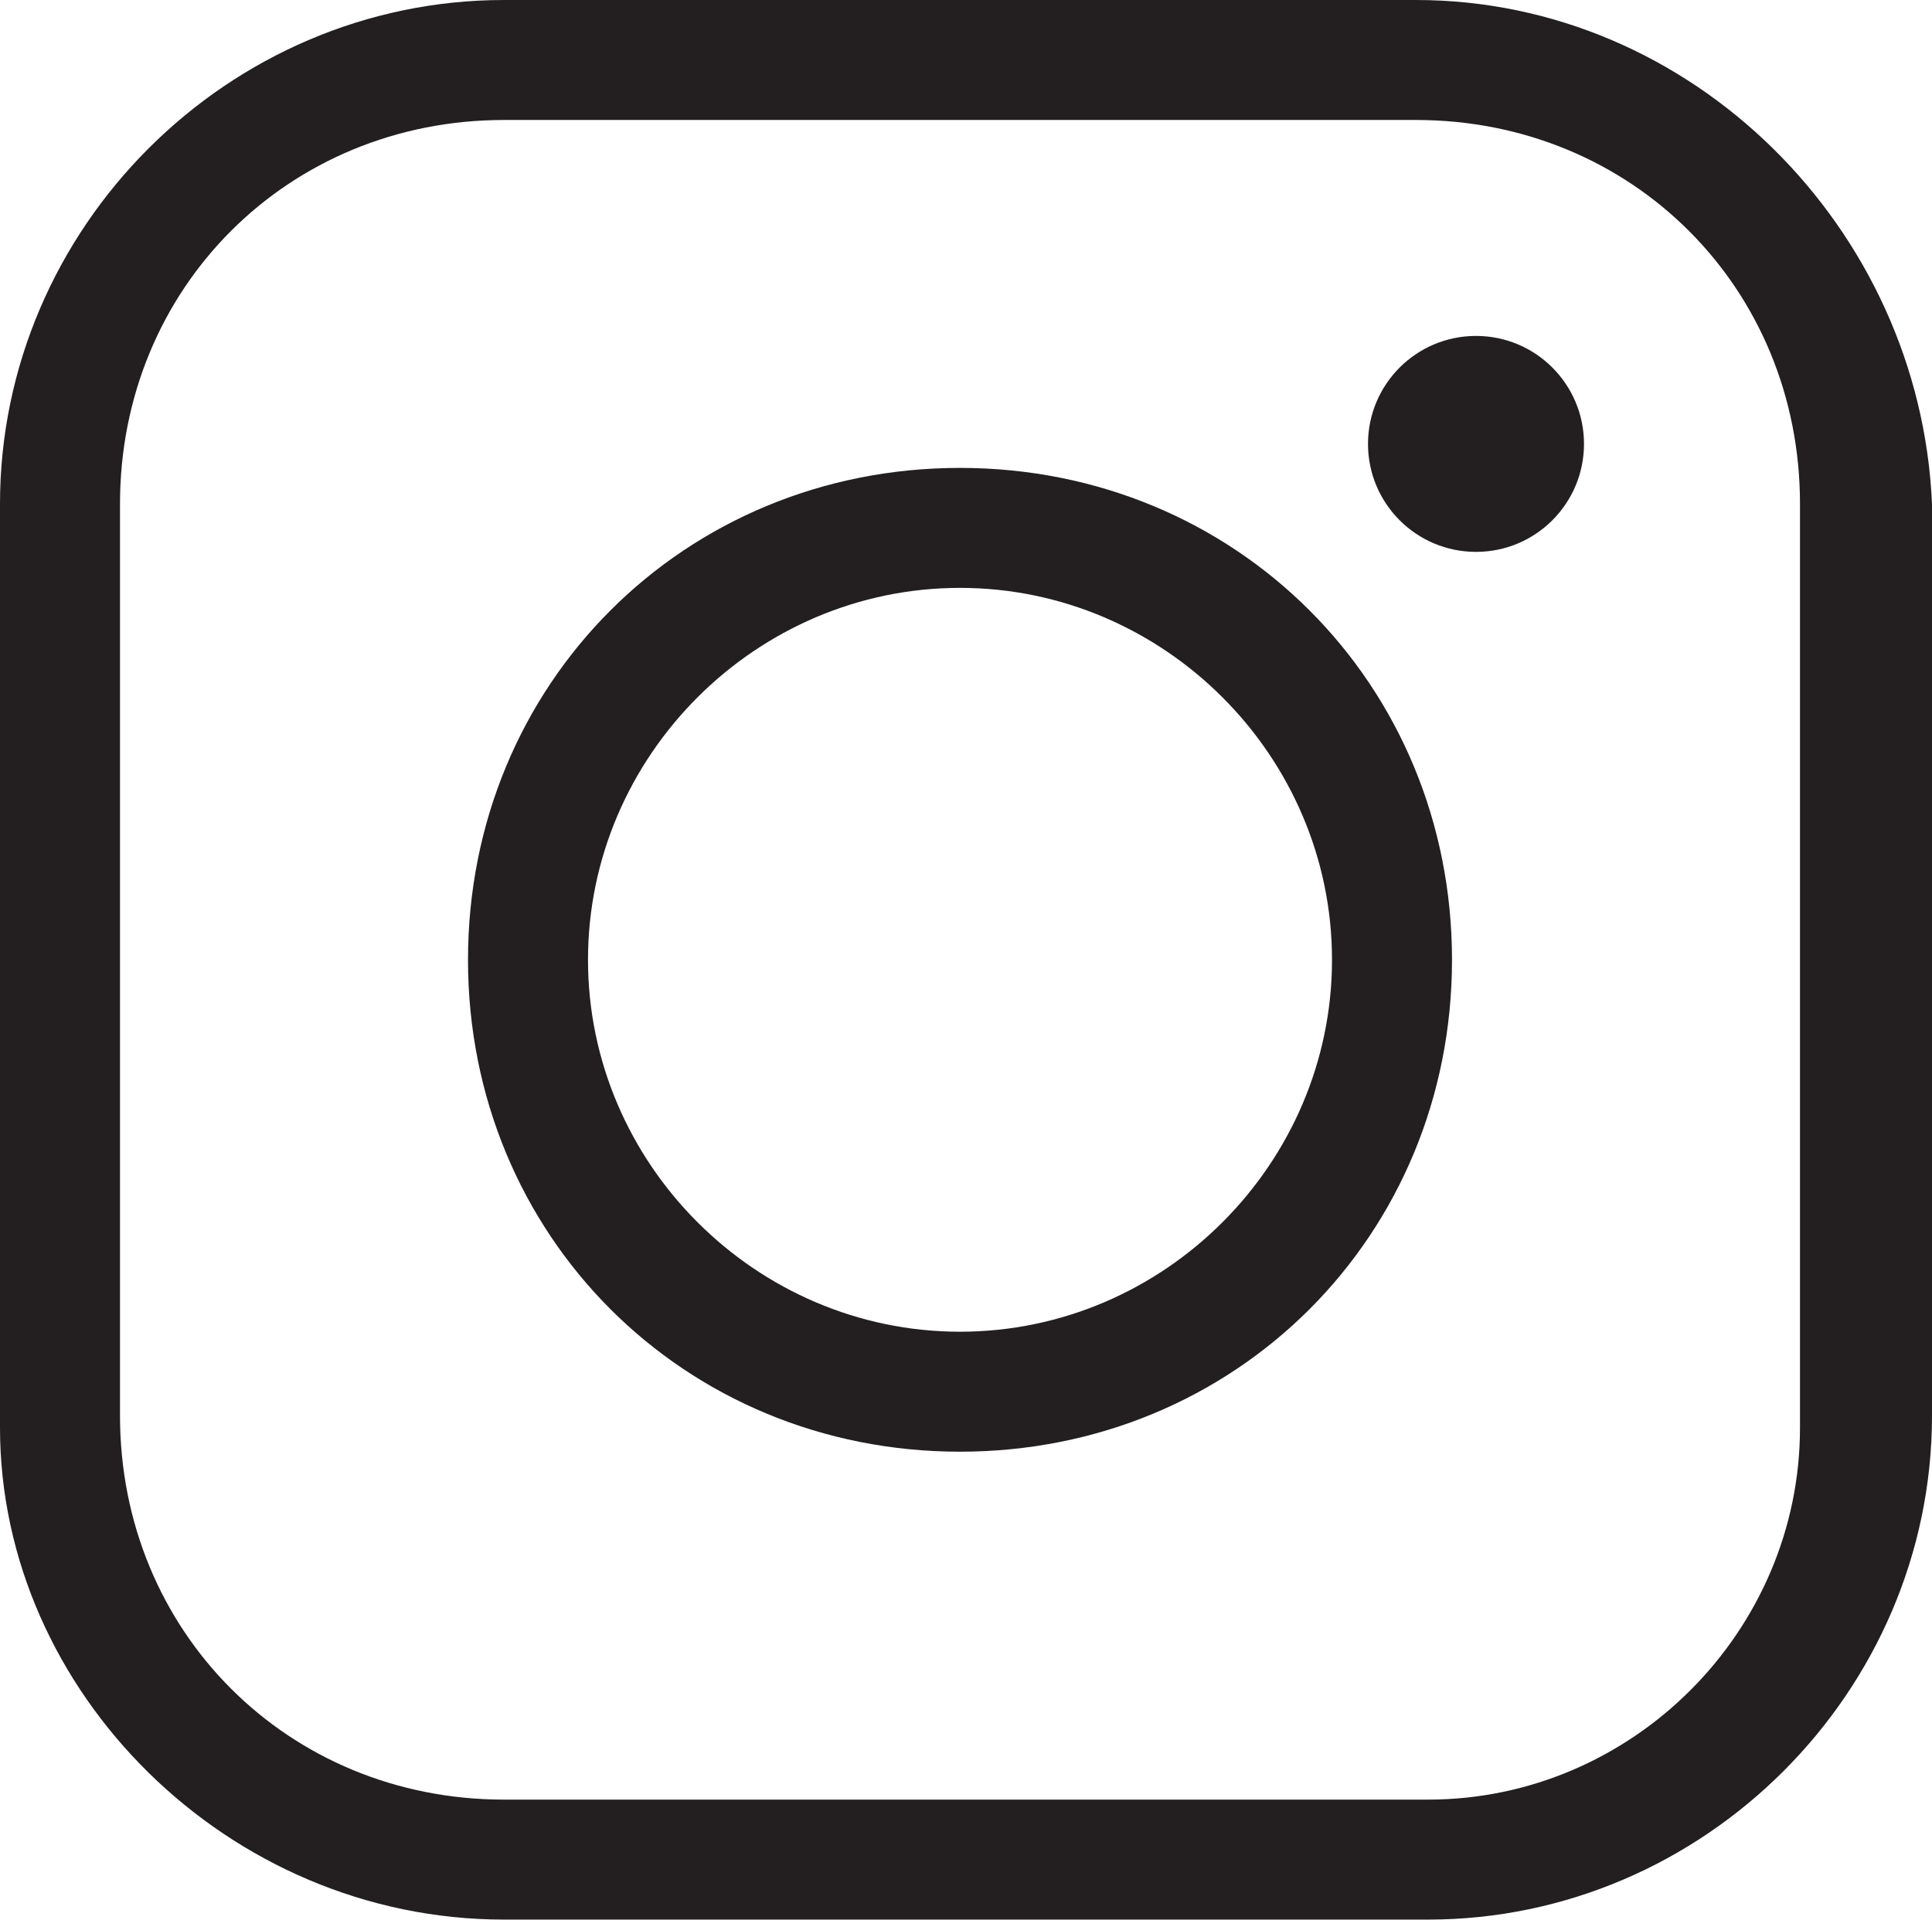
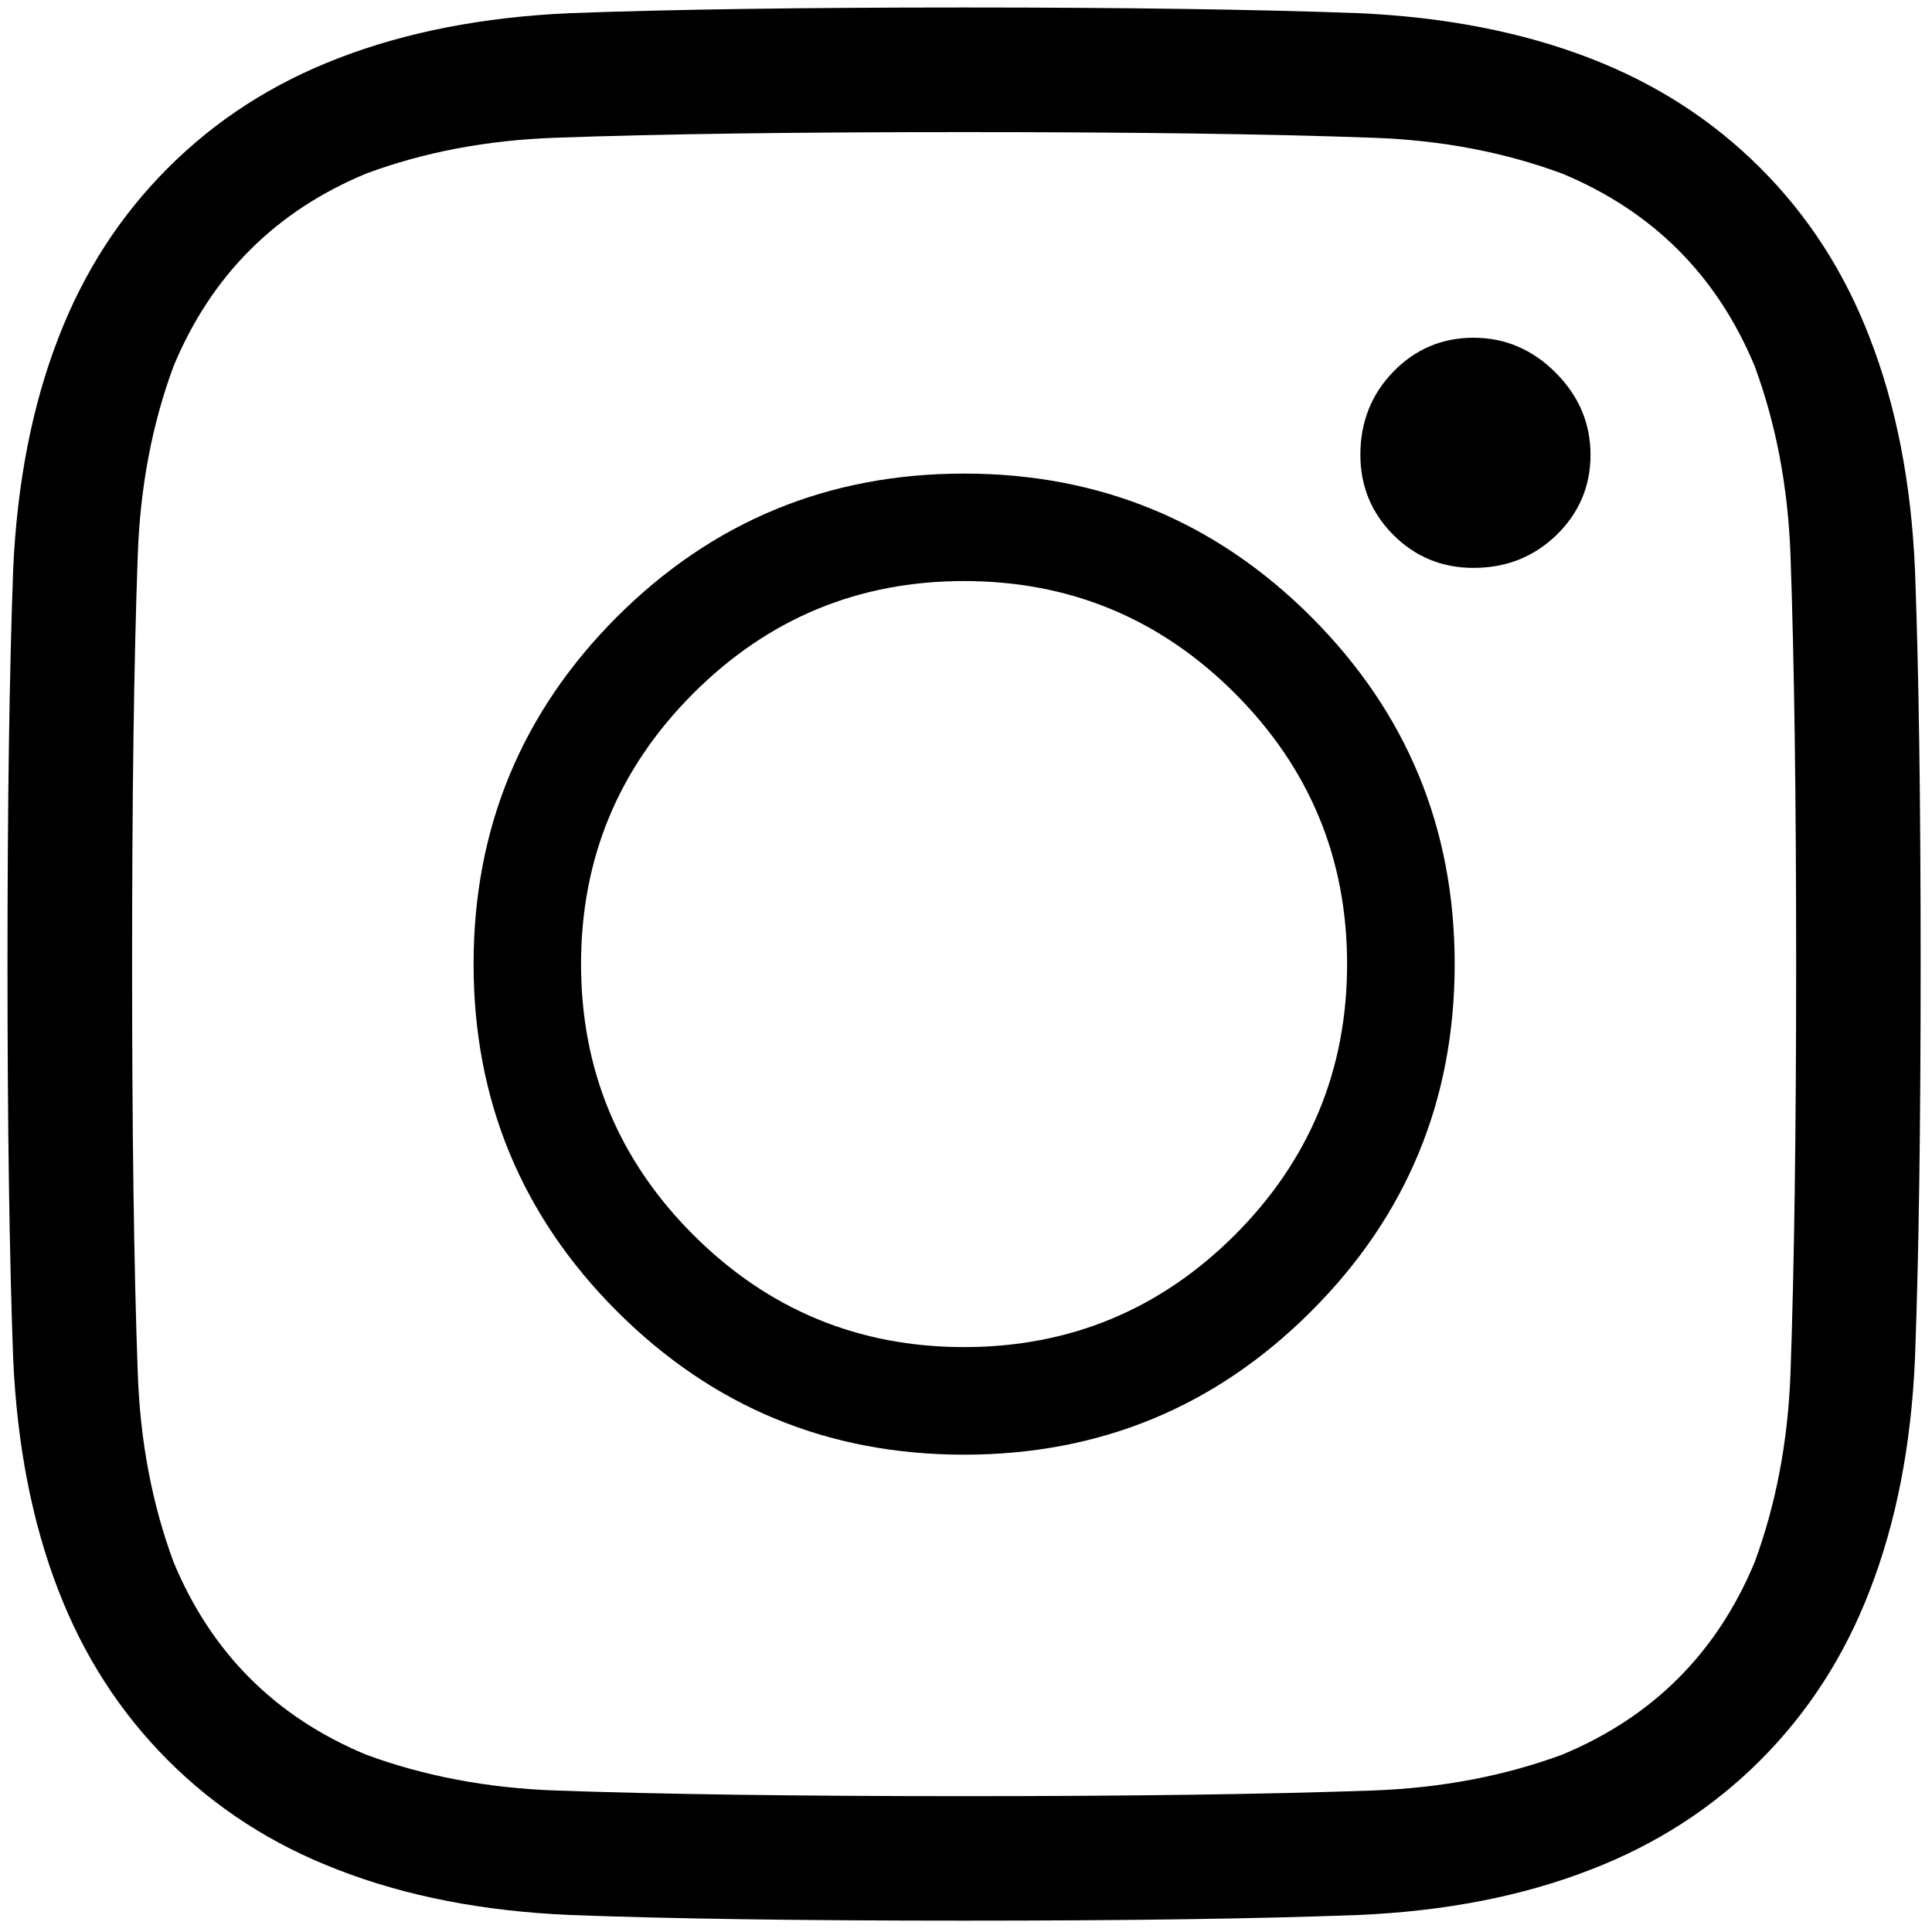
- <svg xmlns="http://www.w3.org/2000/svg" version="1.1" id="Layer_1" x="0px" y="0px" viewBox="0 0 16.1 16" style="enable-background:new 0 0 16.1 16;" xml:space="preserve">
-   <style type="text/css">
-   .st0{fill:#231F20;}
- </style>
-   <path class="st0" d="M11.8,1C13.6,1,15,2.4,15,4.2v7.7c0,1.7-1.4,3.1-3.1,3.1H4.2C2.4,15,1,13.6,1,11.8V4.2C1,2.4,2.4,1,4.2,1H11.8   M11.8,0H4.2C1.9,0,0,1.9,0,4.2v7.7C0,14.1,1.9,16,4.2,16h7.7c2.3,0,4.2-1.9,4.2-4.2V4.2C16,1.9,14.1,0,11.8,0z" />
-   <path class="st0" d="M8,4.9c1.7,0,3.1,1.4,3.1,3.1S9.7,11.1,8,11.1S4.9,9.7,4.9,8S6.3,4.9,8,4.9 M8,3.9C5.7,3.9,3.9,5.7,3.9,8   s1.8,4.1,4.1,4.1s4.1-1.8,4.1-4.1S10.3,3.9,8,3.9z" />
-   <circle class="st0" cx="12.3" cy="3.7" r="0.9" />
+ <svg xmlns="http://www.w3.org/2000/svg" viewBox="0 0 16 16" fill="none">
+   <path d="M7.984 0.062C9.318 0.062 10.406 0.078 11.25 0.109C11.969 0.141 12.609 0.266 13.172 0.484C13.713 0.693 14.182 0.995 14.578 1.391C14.974 1.786 15.276 2.255 15.484 2.797C15.703 3.359 15.828 4 15.859 4.719C15.891 5.562 15.906 6.651 15.906 7.984C15.906 9.318 15.891 10.406 15.859 11.25C15.828 11.969 15.703 12.609 15.484 13.172C15.276 13.713 14.974 14.182 14.578 14.578C14.182 14.974 13.713 15.276 13.172 15.484C12.609 15.703 11.969 15.828 11.25 15.859C10.406 15.891 9.318 15.906 7.984 15.906C6.651 15.906 5.562 15.891 4.719 15.859C4 15.828 3.359 15.703 2.797 15.484C2.255 15.276 1.786 14.974 1.391 14.578C0.995 14.182 0.693 13.713 0.484 13.172C0.266 12.609 0.141 11.969 0.109 11.25C0.078 10.406 0.062 9.318 0.062 7.984C0.062 6.651 0.078 5.562 0.109 4.719C0.141 4 0.266 3.359 0.484 2.797C0.693 2.255 0.995 1.786 1.391 1.391C1.786 0.995 2.255 0.693 2.797 0.484C3.359 0.266 4 0.141 4.719 0.109C5.562 0.078 6.651 0.062 7.984 0.062ZM7.984 1.094C6.599 1.094 5.469 1.109 4.594 1.141C4.031 1.161 3.51 1.26 3.031 1.438C2.281 1.75 1.75 2.281 1.438 3.031C1.26 3.51 1.161 4.031 1.141 4.594C1.109 5.469 1.094 6.599 1.094 7.984C1.094 9.37 1.109 10.5 1.141 11.375C1.161 11.938 1.26 12.458 1.438 12.938C1.75 13.688 2.281 14.219 3.031 14.531C3.51 14.708 4.031 14.807 4.594 14.828C5.469 14.859 6.599 14.875 7.984 14.875C9.37 14.875 10.5 14.859 11.375 14.828C11.938 14.807 12.458 14.708 12.938 14.531C13.688 14.219 14.219 13.688 14.531 12.938C14.708 12.458 14.807 11.938 14.828 11.375C14.859 10.5 14.875 9.37 14.875 7.984C14.875 6.599 14.859 5.469 14.828 4.594C14.807 4.031 14.708 3.51 14.531 3.031C14.219 2.281 13.688 1.75 12.938 1.438C12.458 1.26 11.938 1.161 11.375 1.141C10.5 1.109 9.37 1.094 7.984 1.094ZM7.984 11.156C8.859 11.156 9.607 10.846 10.227 10.227C10.846 9.607 11.156 8.859 11.156 7.984C11.156 7.109 10.846 6.362 10.227 5.742C9.607 5.122 8.859 4.812 7.984 4.812C7.109 4.812 6.362 5.122 5.742 5.742C5.122 6.362 4.812 7.109 4.812 7.984C4.812 8.859 5.122 9.607 5.742 10.227C6.362 10.846 7.109 11.156 7.984 11.156ZM7.984 3.922C9.109 3.922 10.068 4.318 10.859 5.109C11.651 5.901 12.047 6.859 12.047 7.984C12.047 9.109 11.651 10.068 10.859 10.859C10.068 11.651 9.109 12.047 7.984 12.047C6.859 12.047 5.901 11.651 5.109 10.859C4.318 10.068 3.922 9.109 3.922 7.984C3.922 6.859 4.318 5.901 5.109 5.109C5.901 4.318 6.859 3.922 7.984 3.922ZM13.172 3.766C13.172 4.026 13.078 4.247 12.891 4.43C12.703 4.612 12.474 4.703 12.203 4.703C11.943 4.703 11.721 4.612 11.539 4.43C11.357 4.247 11.266 4.026 11.266 3.766C11.266 3.495 11.357 3.266 11.539 3.078C11.721 2.891 11.943 2.797 12.203 2.797C12.463 2.797 12.69 2.893 12.883 3.086C13.075 3.279 13.172 3.505 13.172 3.766Z" fill="currentColor" />
</svg>
